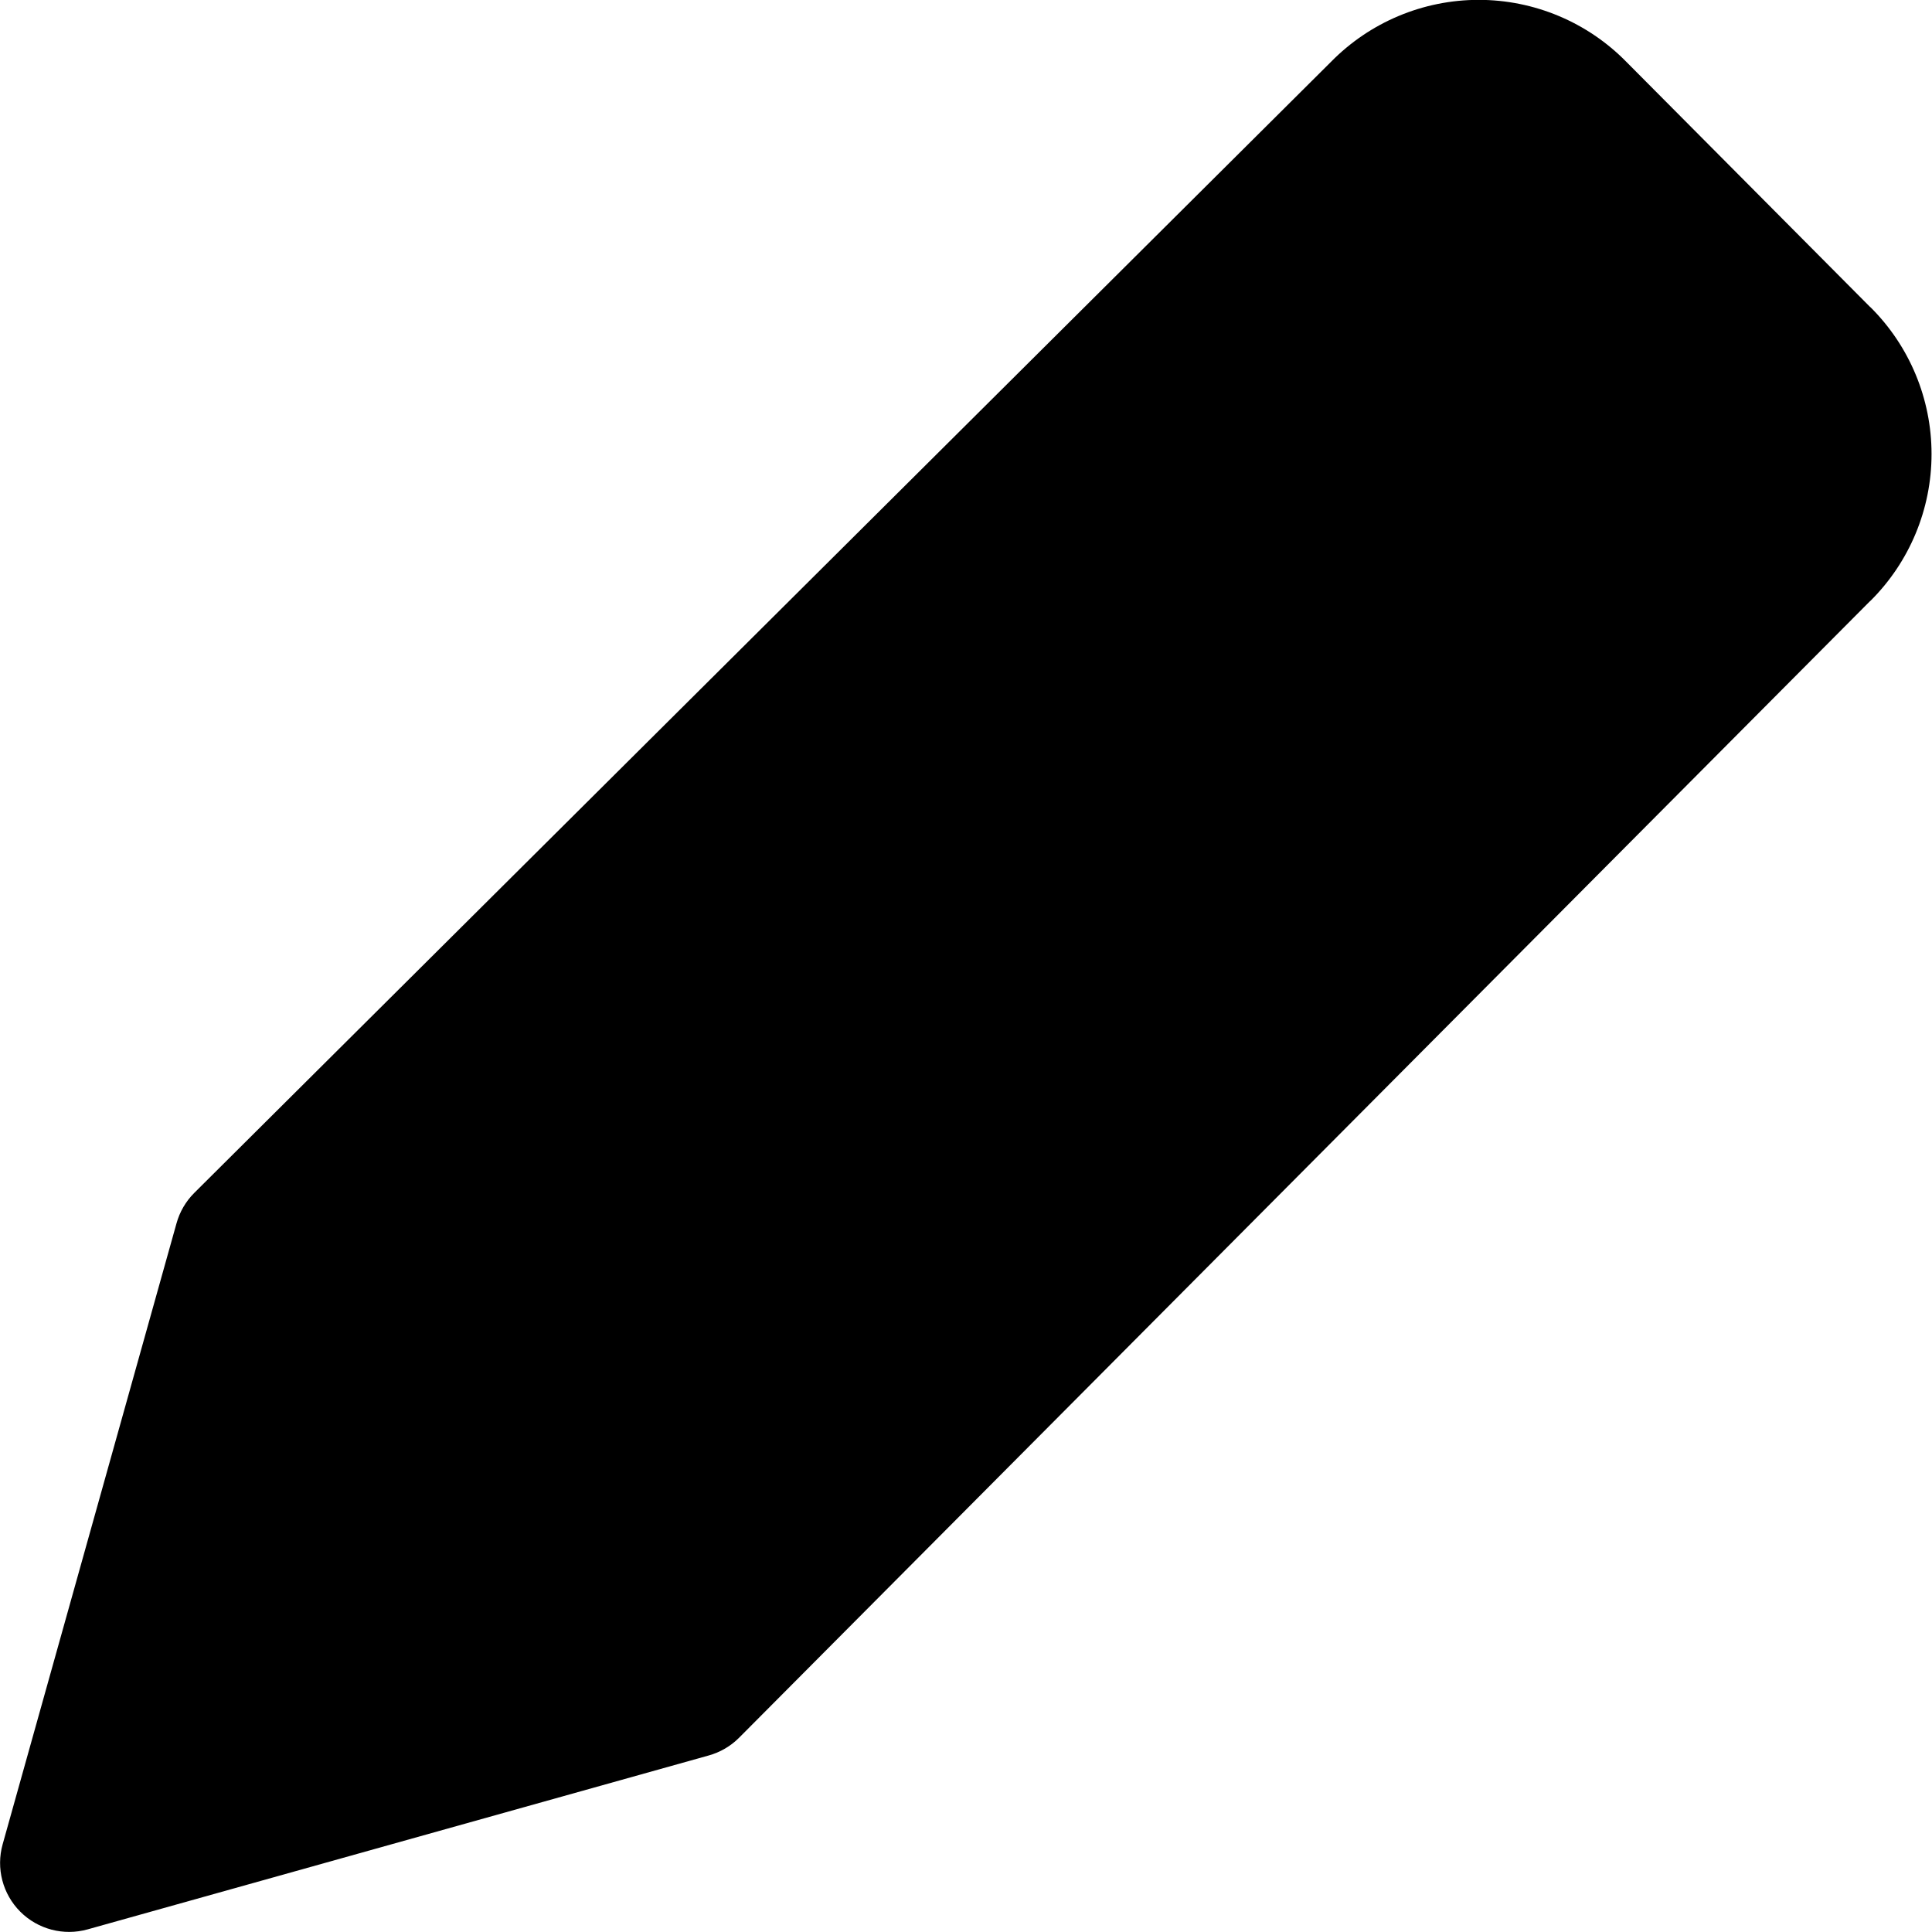
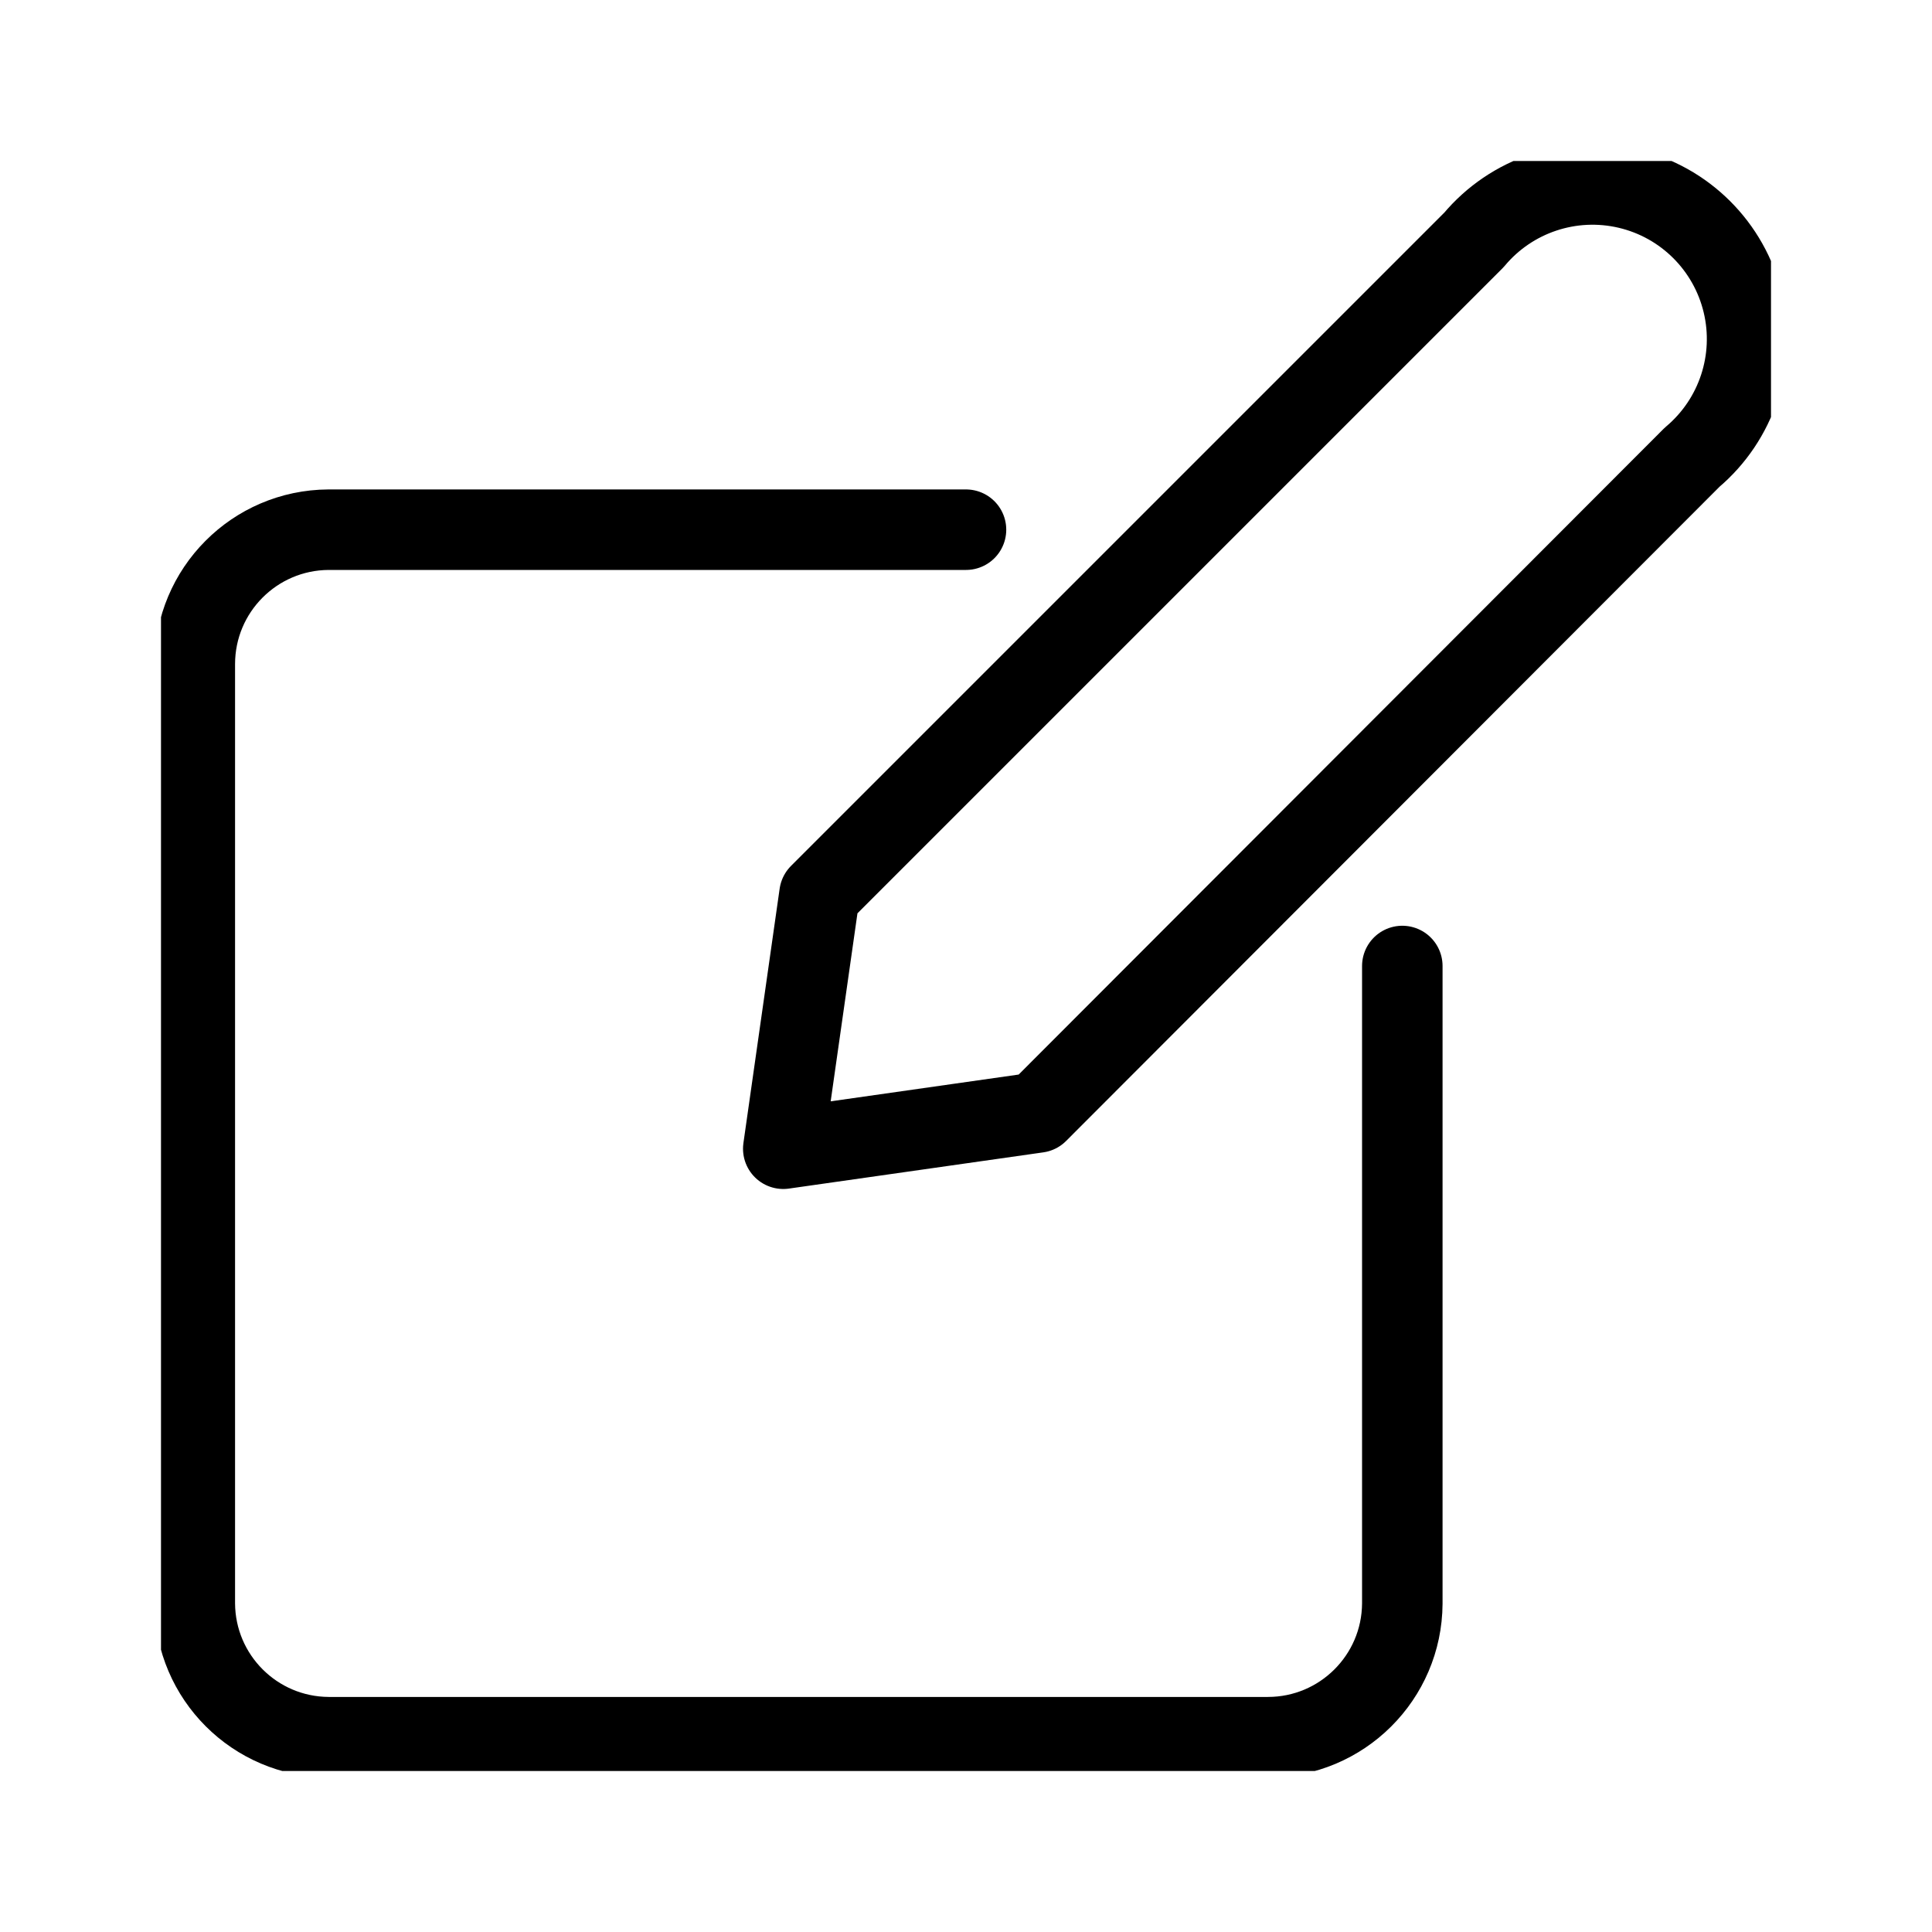
- <svg xmlns="http://www.w3.org/2000/svg" fill="none" viewBox="0 0 14 14">
-   <path fill="currentColor" d="M10.715-.001a1.5 1.5 0 0 0-1.07.449L1.407 8.645a.5.5 0 0 0-.128.22l-1.26 4.5a.5.5 0 0 0 .616.616l4.5-1.26a.5.5 0 0 0 .22-.128l8.197-8.238.002-.001a1.5 1.5 0 0 0 0-2.128l-.002-.001L11.786.449a1.499 1.499 0 0 0-1.071-.45Z" />
+ <svg xmlns="http://www.w3.org/2000/svg" width="24" height="24" viewBox="0 0 24 24" fill="none">
+   <g stroke="currentColor" stroke-linecap="round" stroke-linejoin="round" clip-path="url(#a)">
+     <path d="m12.89 13.82-3.16.45.45-3.16 8.13-8.13a1.92 1.92 0 1 1 2.71 2.7l-8.13 8.14Z" />
+     <path d="M12 6.58H4.08a1.67 1.67 0 0 0-1.66 1.67v11.67a1.67 1.67 0 0 0 1.66 1.66h11.67a1.67 1.67 0 0 0 1.67-1.66V12" />
+   </g>
+   <defs>
+     <clipPath id="a">
+       <path fill="transparent" d="M2 2h20v20H2z" />
+     </clipPath>
+   </defs>
</svg>
